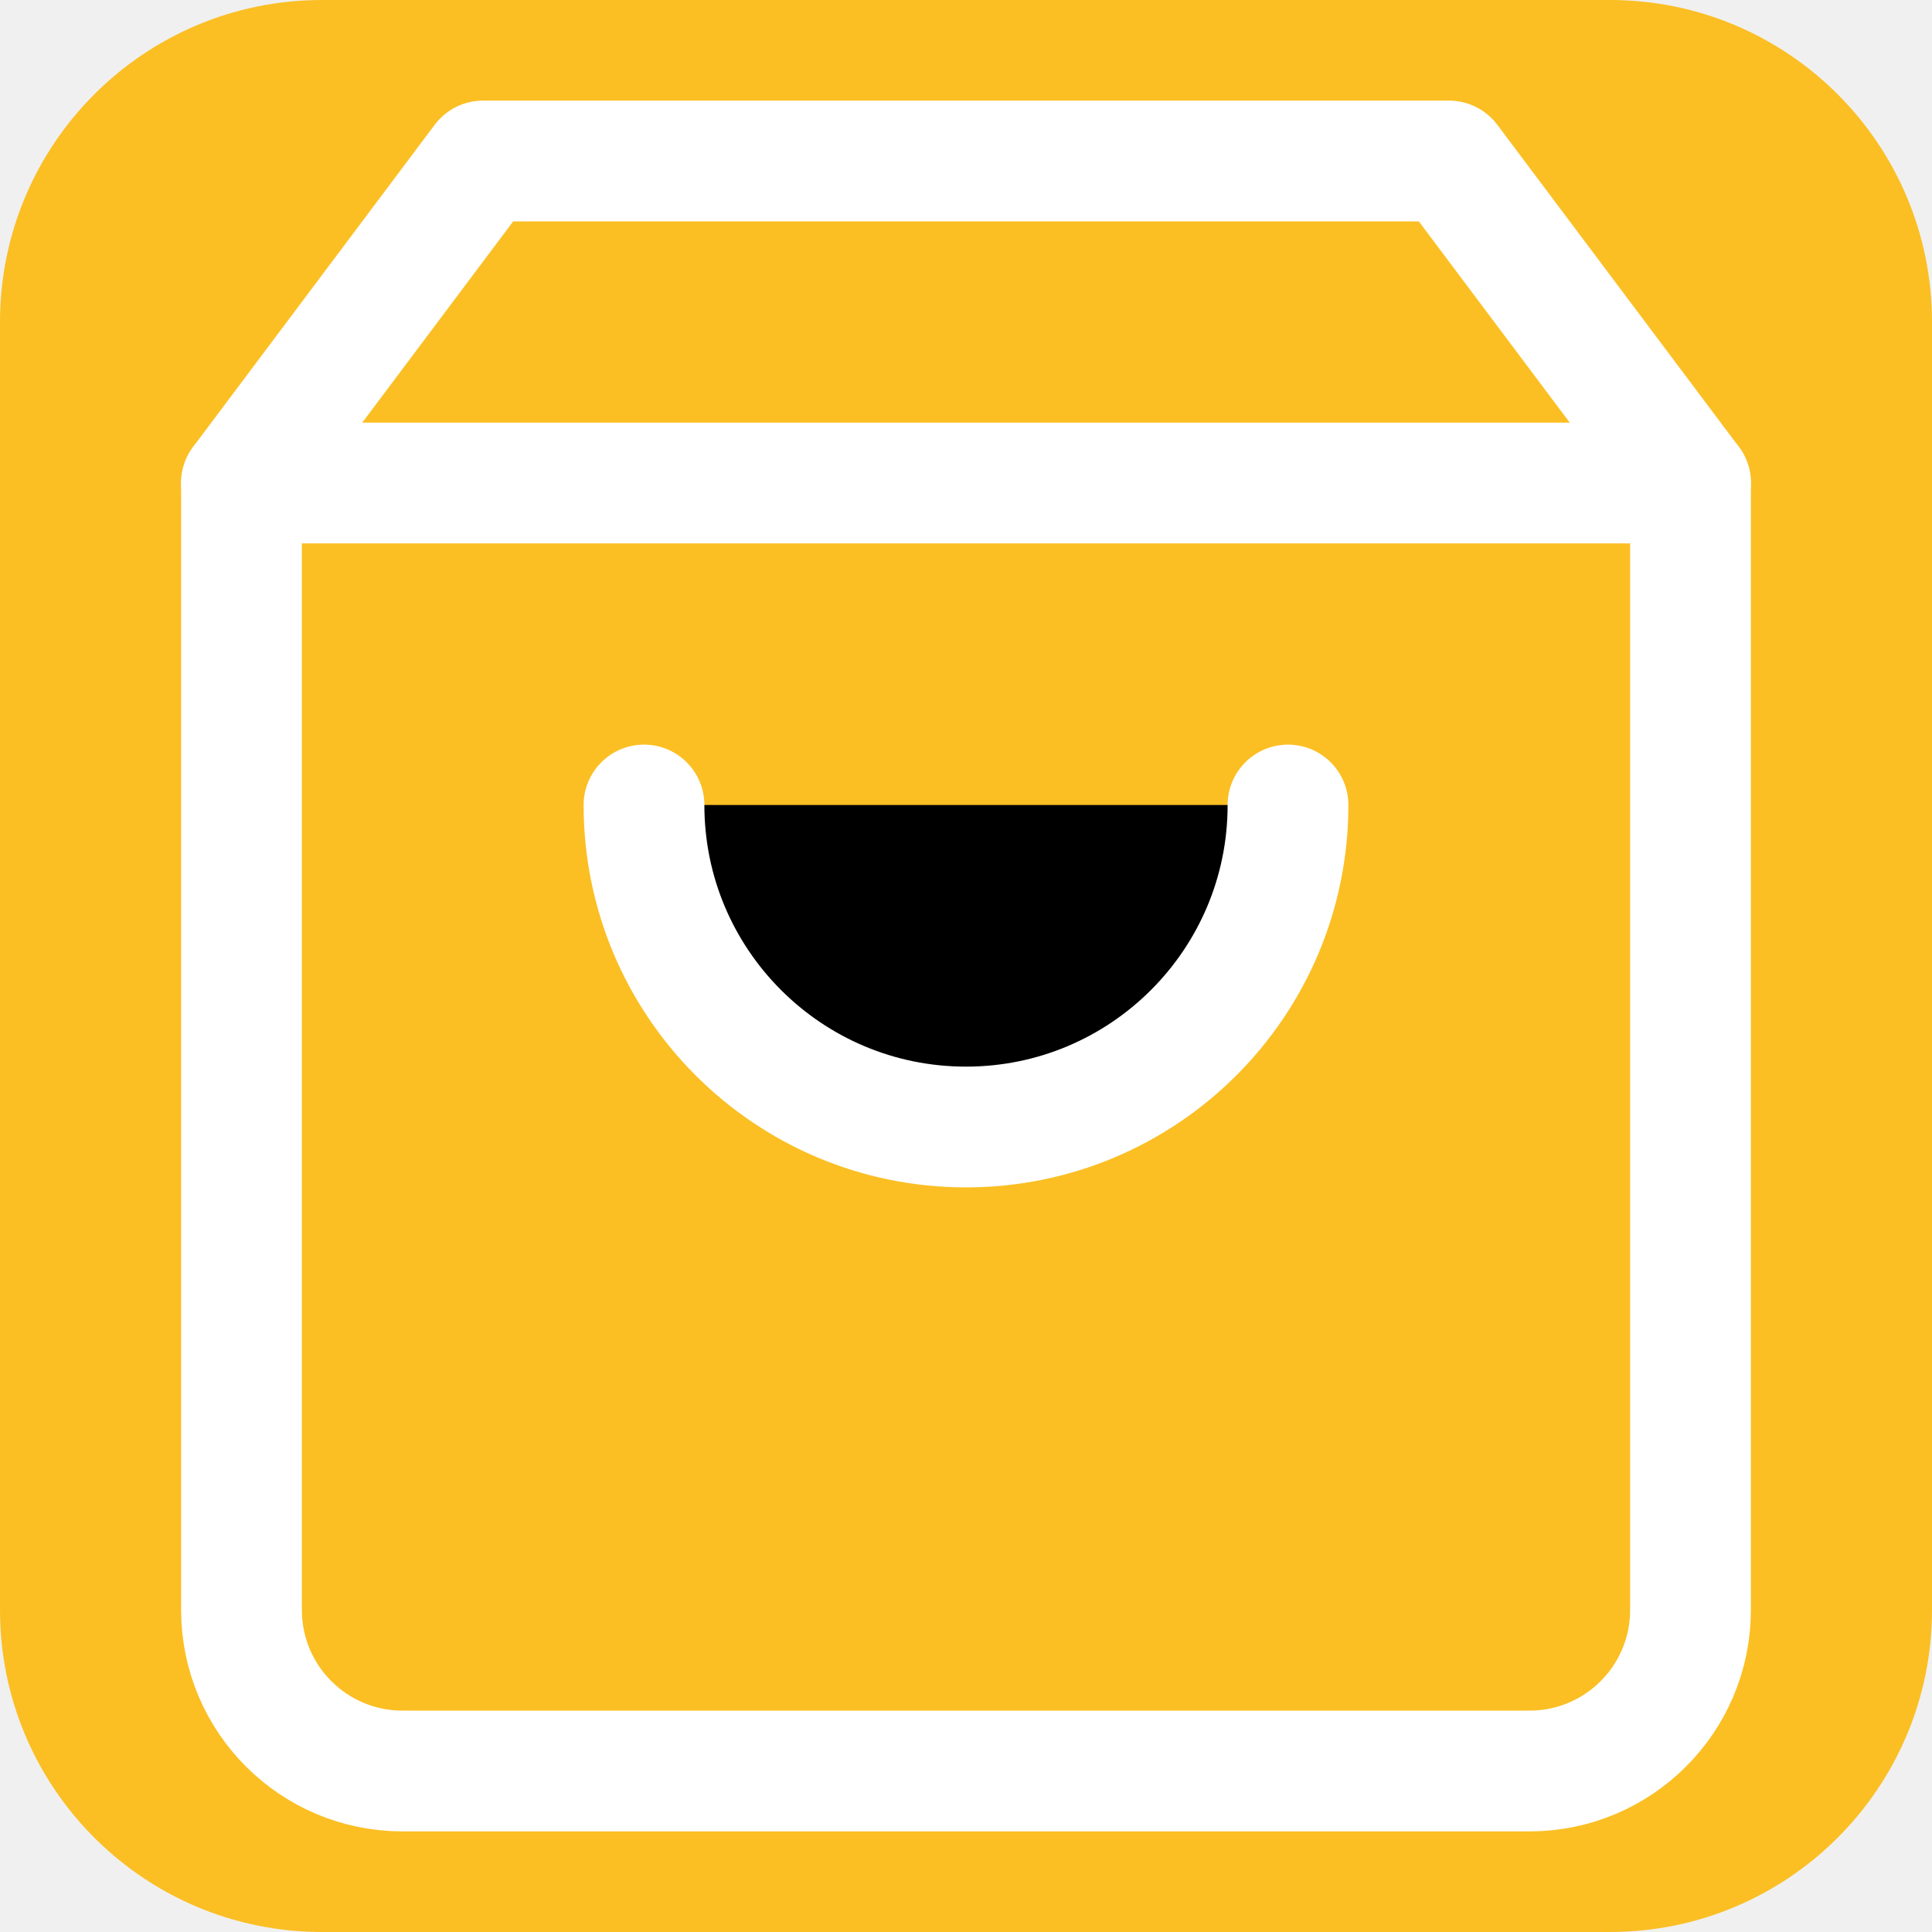
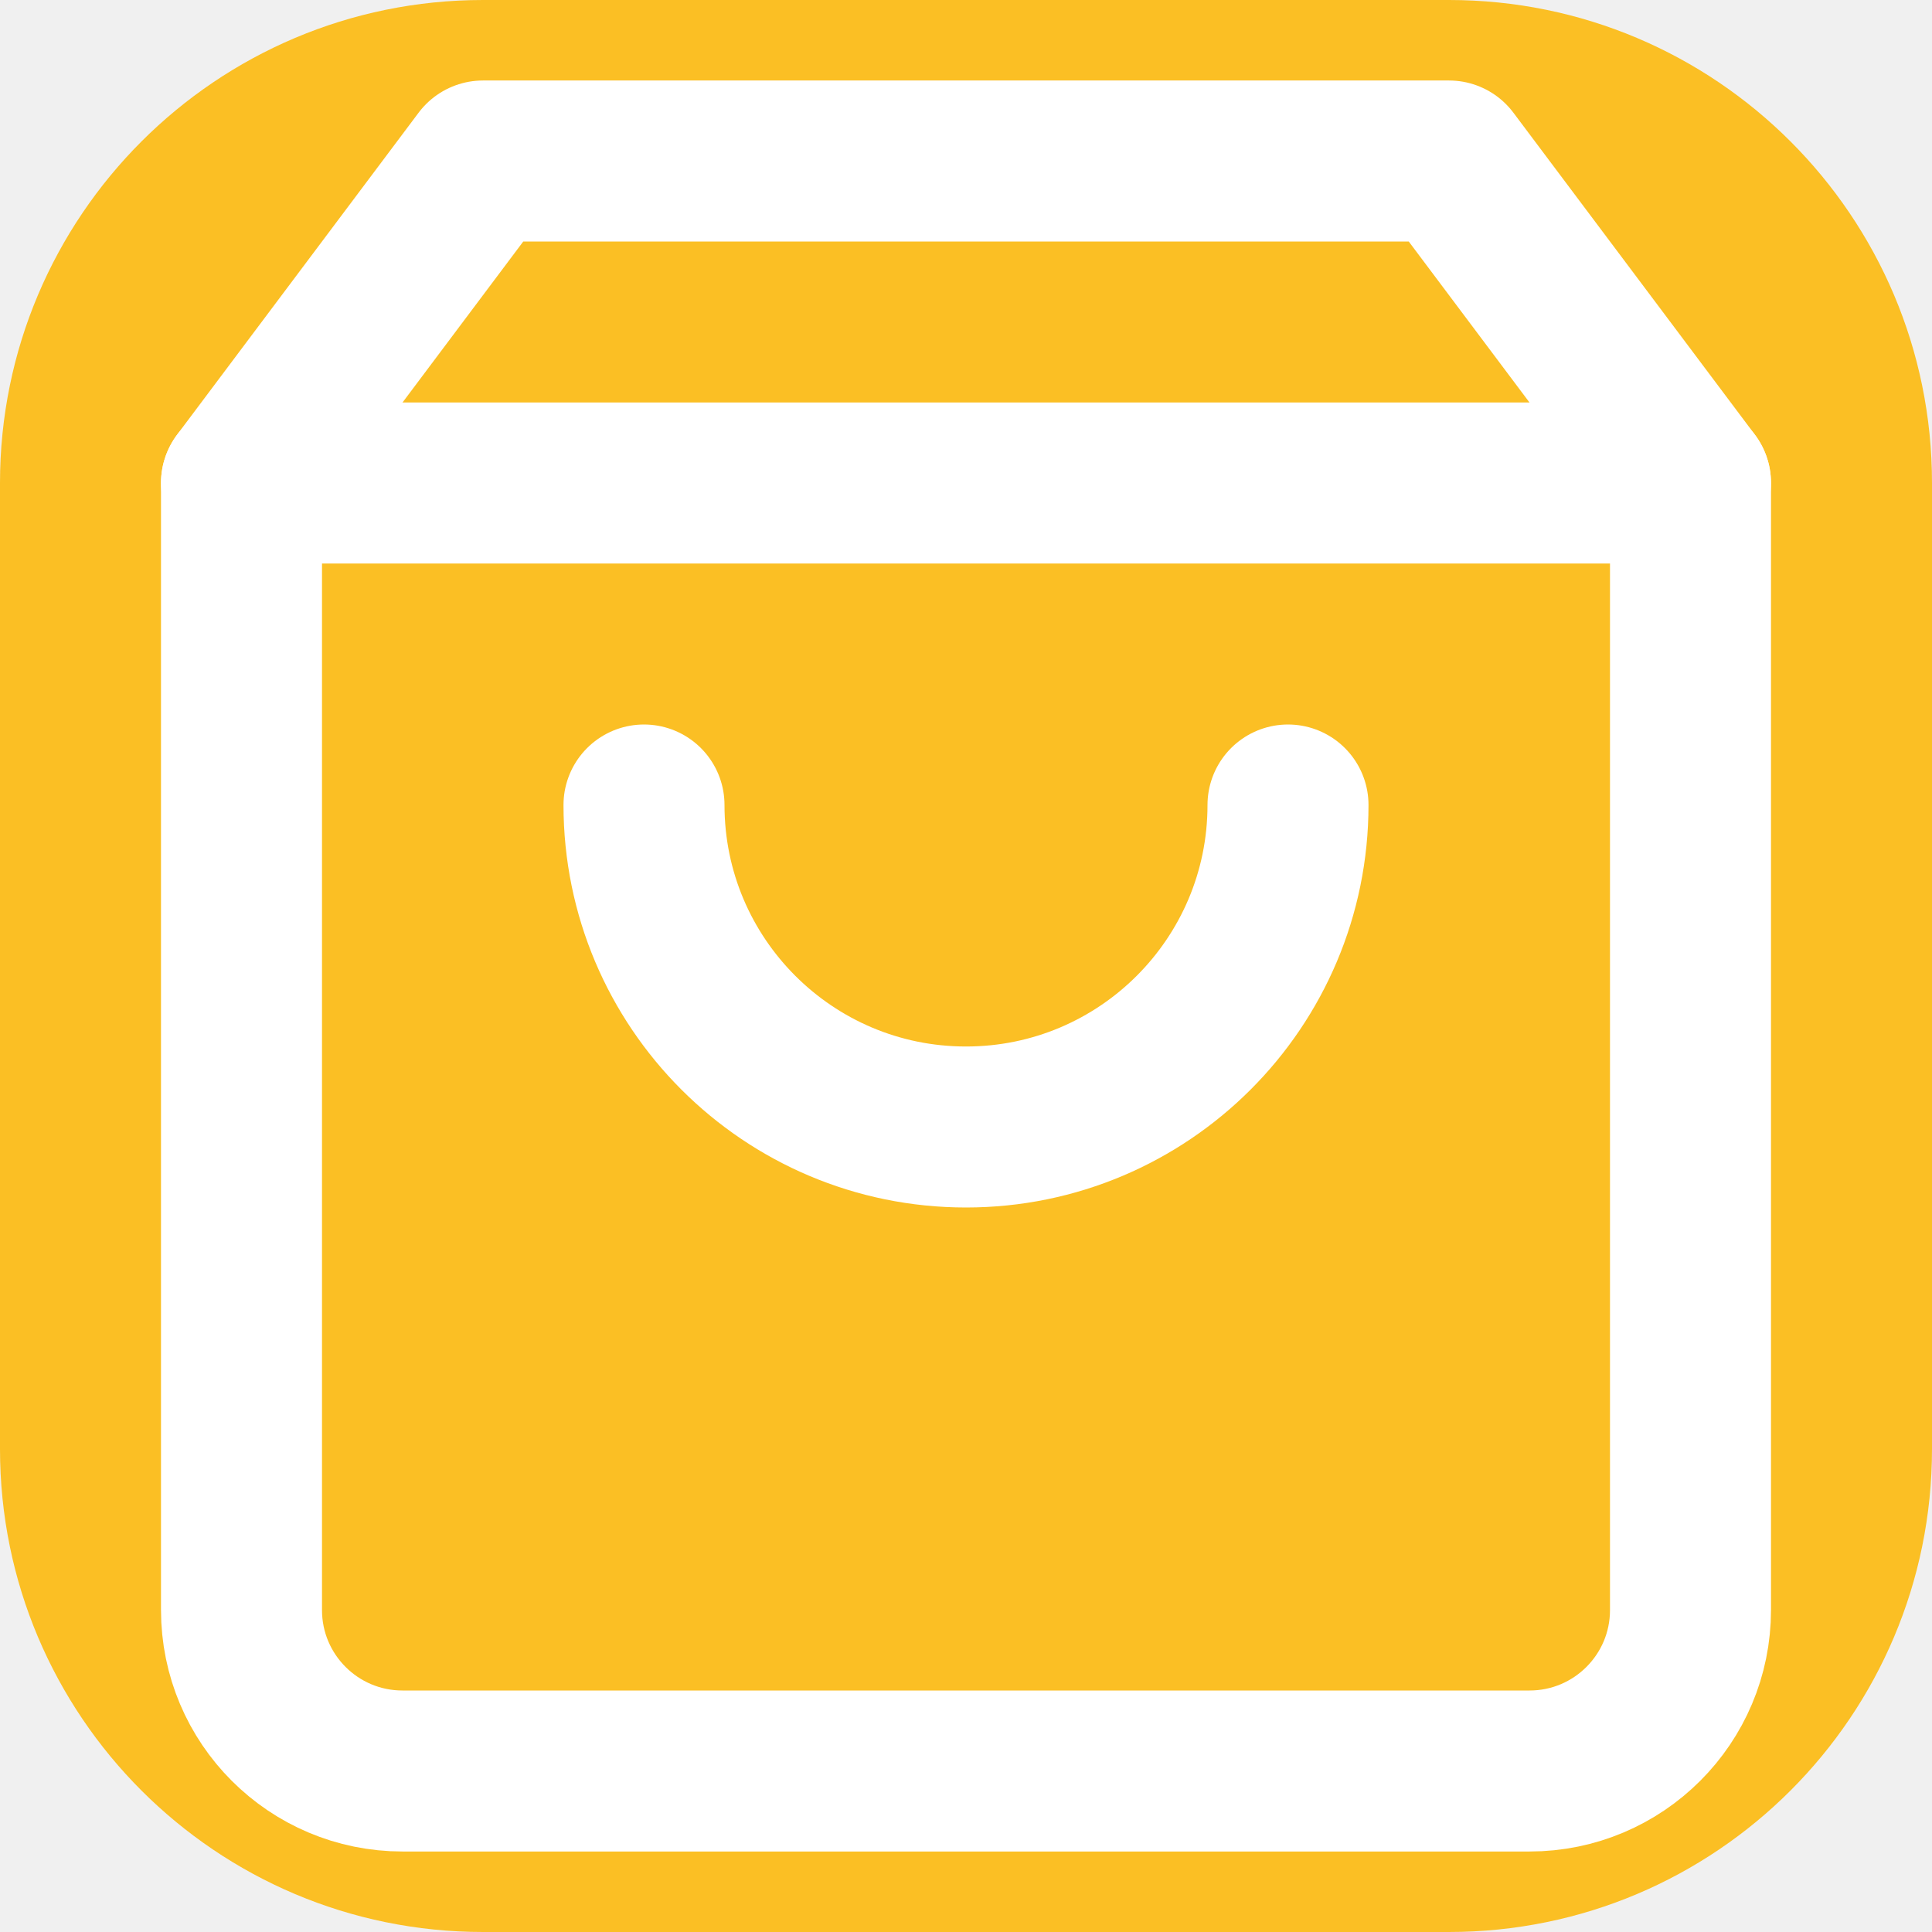
- <svg xmlns="http://www.w3.org/2000/svg" width="512" height="512" viewBox="0 0 24 24">
-   <rect width="24" height="24" rx="4" fill="#FBBF24" />
-   <path d="M6 2 3 6v14a2 2 0 0 0 2 2h14a2 2 0 0 0 2-2V6l-3-4Z" stroke="white" stroke-width="1.5" stroke-linecap="round" stroke-linejoin="round" fill="none" />
-   <path d="M3 6h18" stroke="white" stroke-width="1.5" stroke-linecap="round" stroke-linejoin="round" />
-   <path d="M16 10a4 4 0 0 1-8 0" stroke="white" stroke-width="1.5" stroke-linecap="round" stroke-linejoin="round" />
+ <svg xmlns="http://www.w3.org/2000/svg" width="512" height="512" viewBox="0 0 24 24" fill="none">
+   <rect width="24" height="24" rx="6" fill="#FBBF24" />
+   <path d="M6 2L3 6V20C3 21.105 3.895 22 5 22H19C20.105 22 21 21.105 21 20V6L18 2H6Z" stroke="white" stroke-width="2" stroke-linecap="round" stroke-linejoin="round" />
+   <path d="M3 6H21" stroke="white" stroke-width="2" stroke-linecap="round" stroke-linejoin="round" />
+   <path d="M16 10C16 12.209 14.209 14 12 14C9.791 14 8 12.209 8 10" stroke="white" stroke-width="2" stroke-linecap="round" stroke-linejoin="round" />
</svg>
